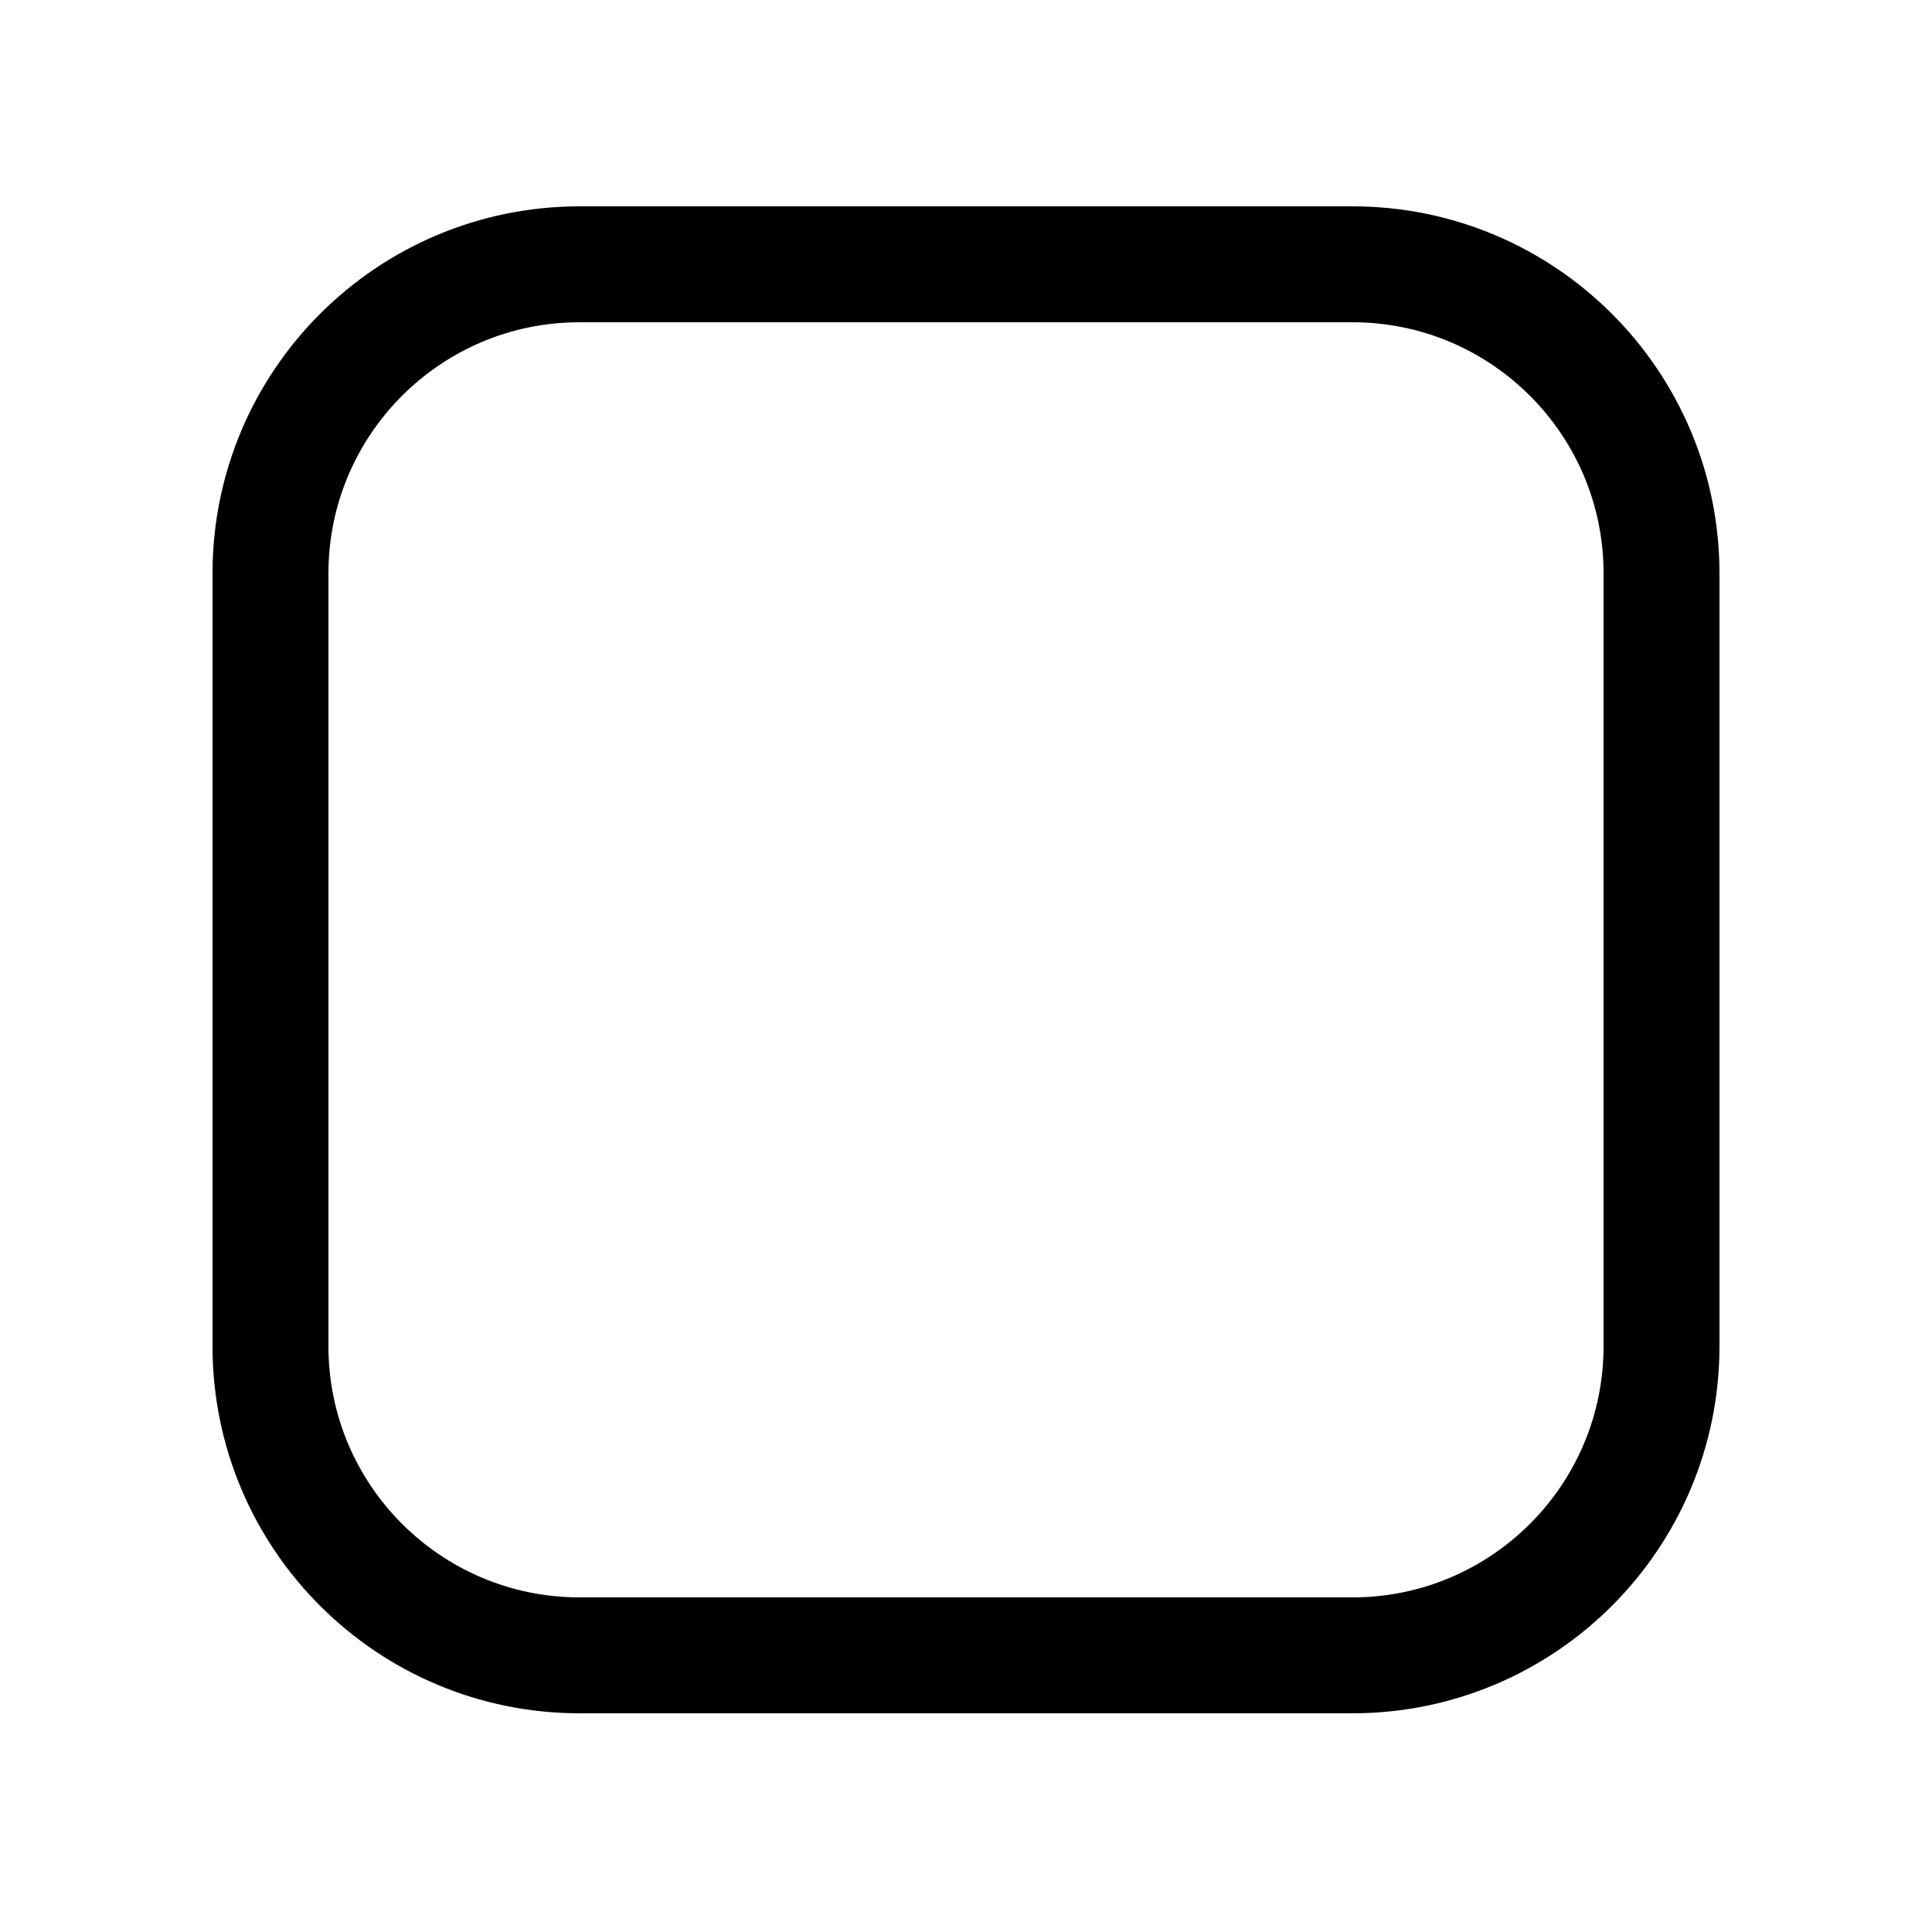
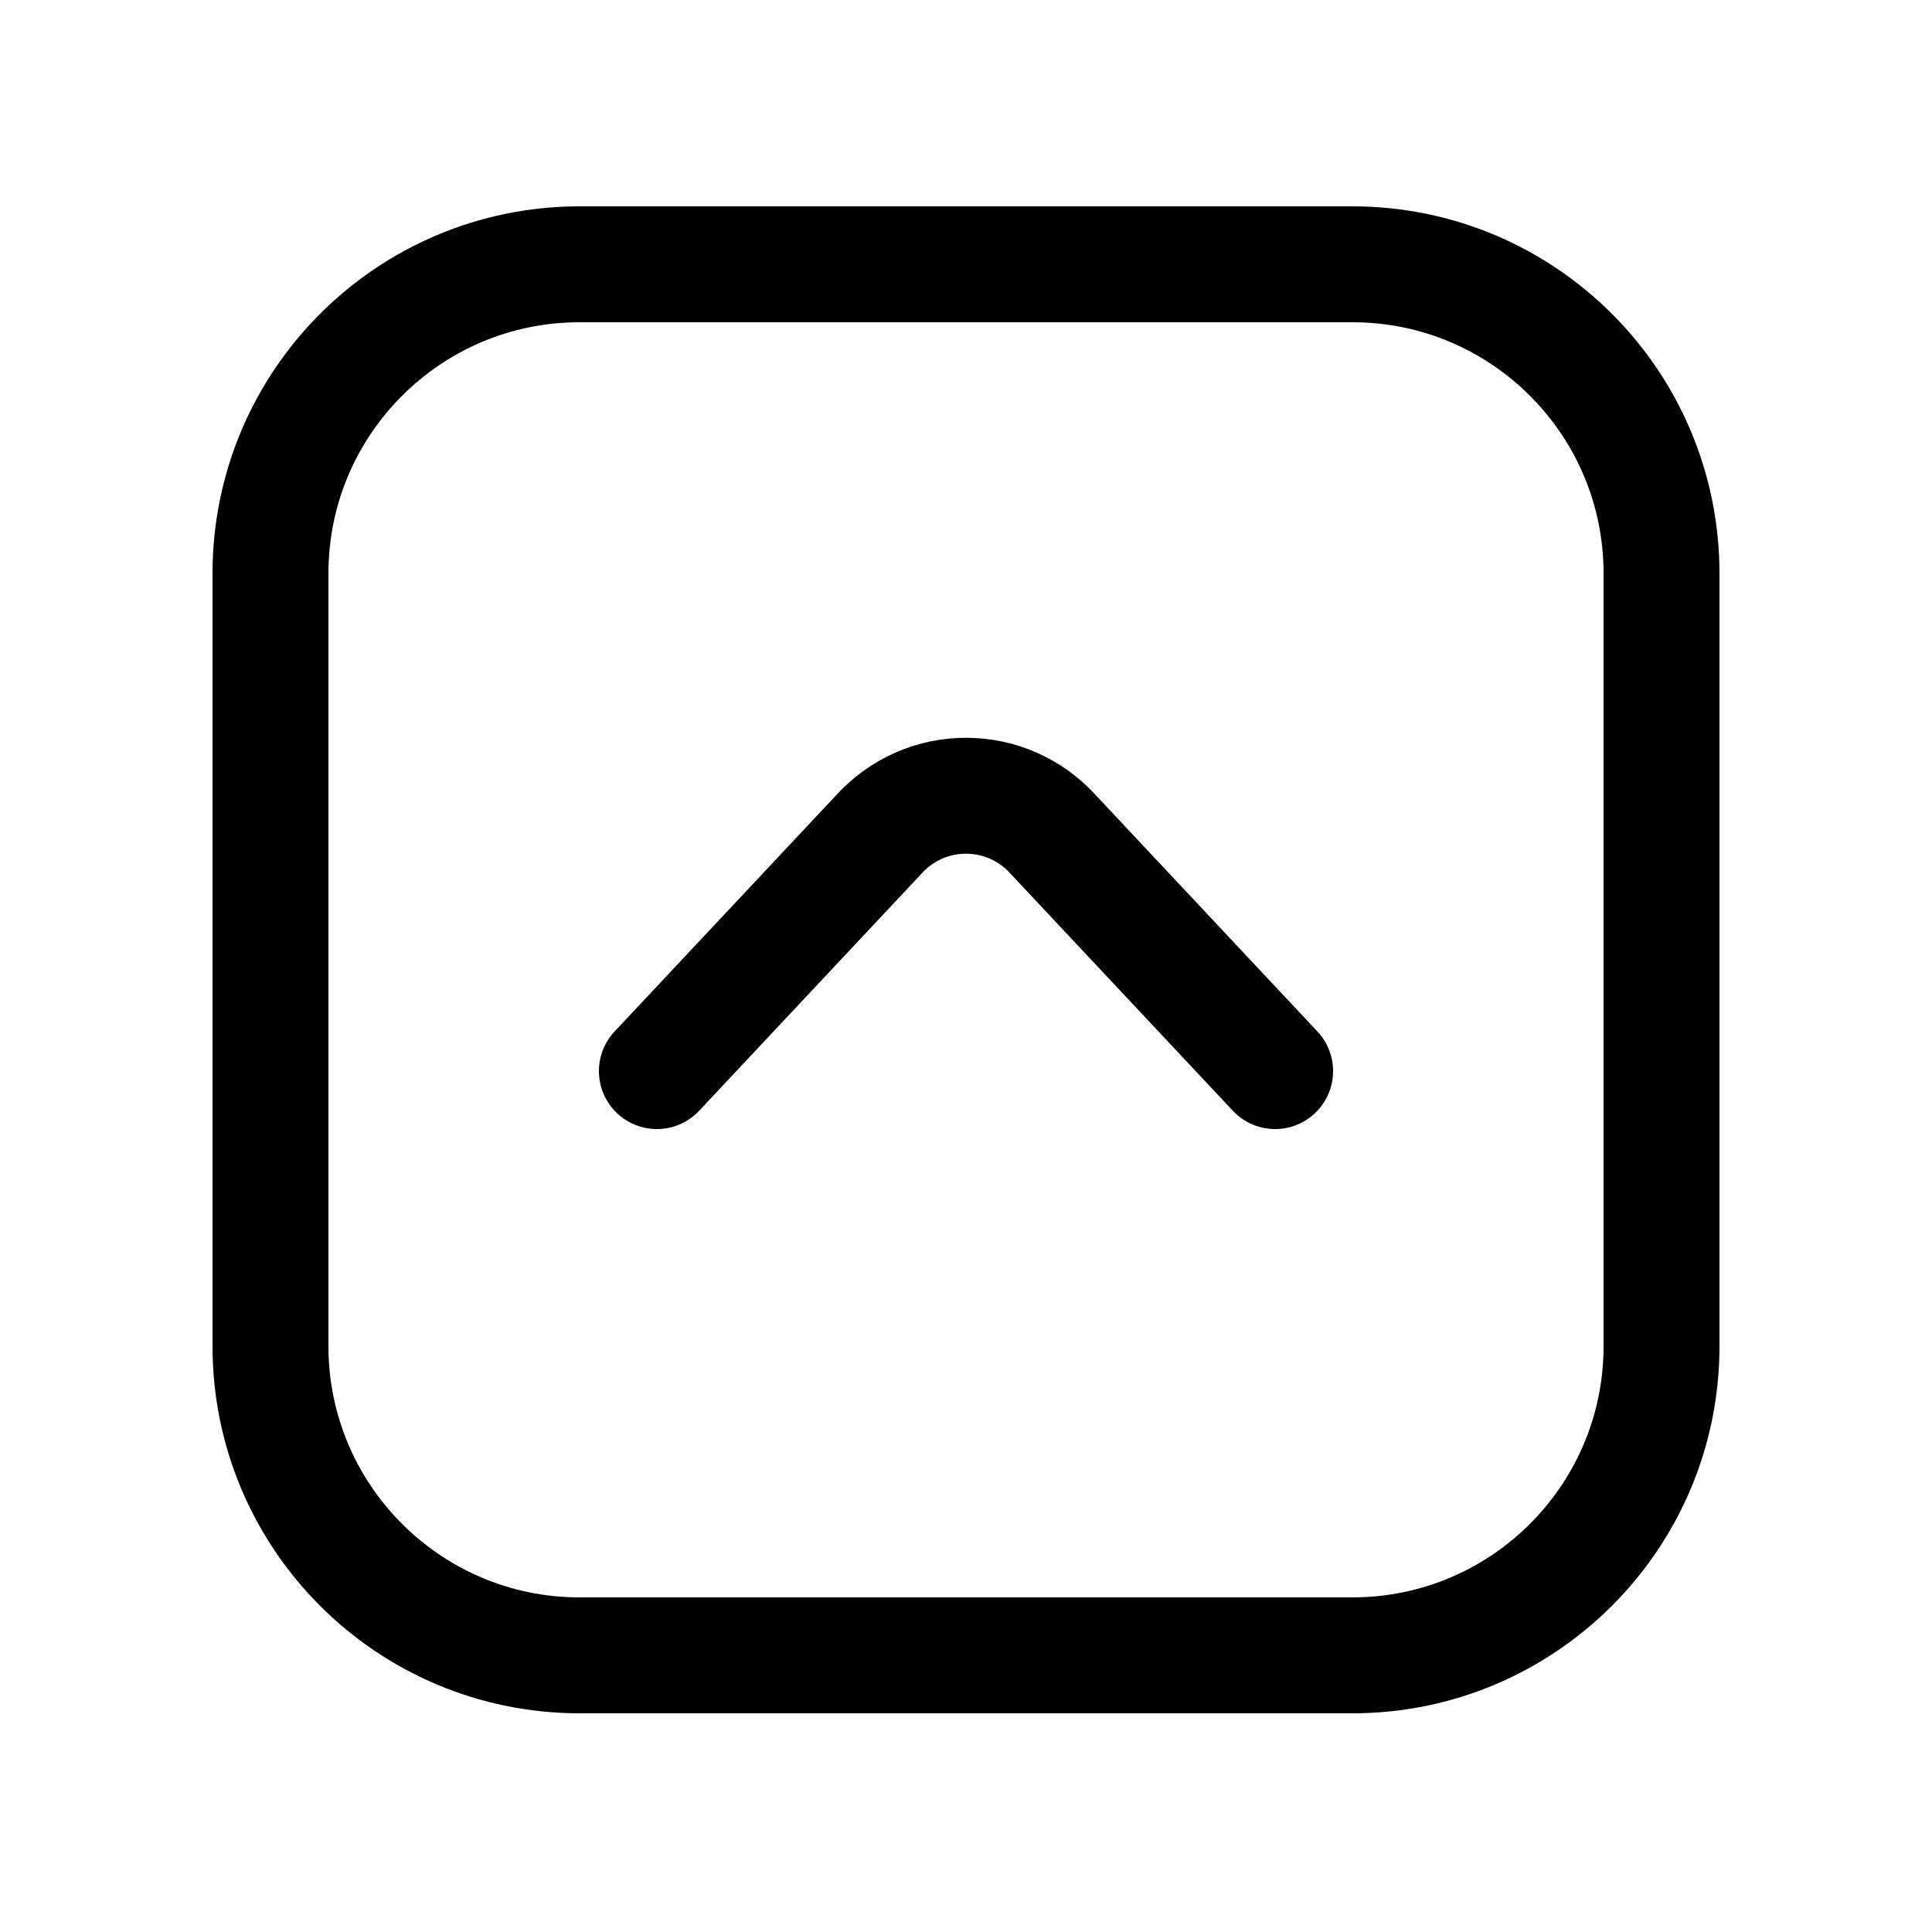
<svg xmlns="http://www.w3.org/2000/svg" width="800px" height="800px" viewBox="-0.5 0 25 25" fill="none">
-   <path d="M17 3.42H7C4.791 3.42 3 5.211 3 7.42V17.42C3 19.629 4.791 21.42 7 21.42H17C19.209 21.42 21 19.629 21 17.42V7.42C21 5.211 19.209 3.42 17 3.42Z" stroke="#000000" stroke-width="1.5" stroke-linecap="round" stroke-linejoin="round" />
+   <path d="M8 13.86L10.87 10.8C11.012 10.642 11.187 10.515 11.382 10.428C11.576 10.341 11.787 10.297 12 10.297C12.213 10.297 12.424 10.341 12.618 10.428C12.813 10.515 12.988 10.642 13.13 10.8L16 13.86" stroke="#000000" stroke-width="1.5" stroke-linecap="round" stroke-linejoin="round" />
+   <path d="M3 7.42L3 17.42C3 19.629 4.791 21.42 7 21.42H17C19.209 21.42 21 19.629 21 17.42V7.42C21 5.211 19.209 3.42 17 3.42H7C4.791 3.42 3 5.211 3 7.42Z" stroke="#000000" stroke-width="1.5" stroke-linecap="round" stroke-linejoin="round" />
</svg>
